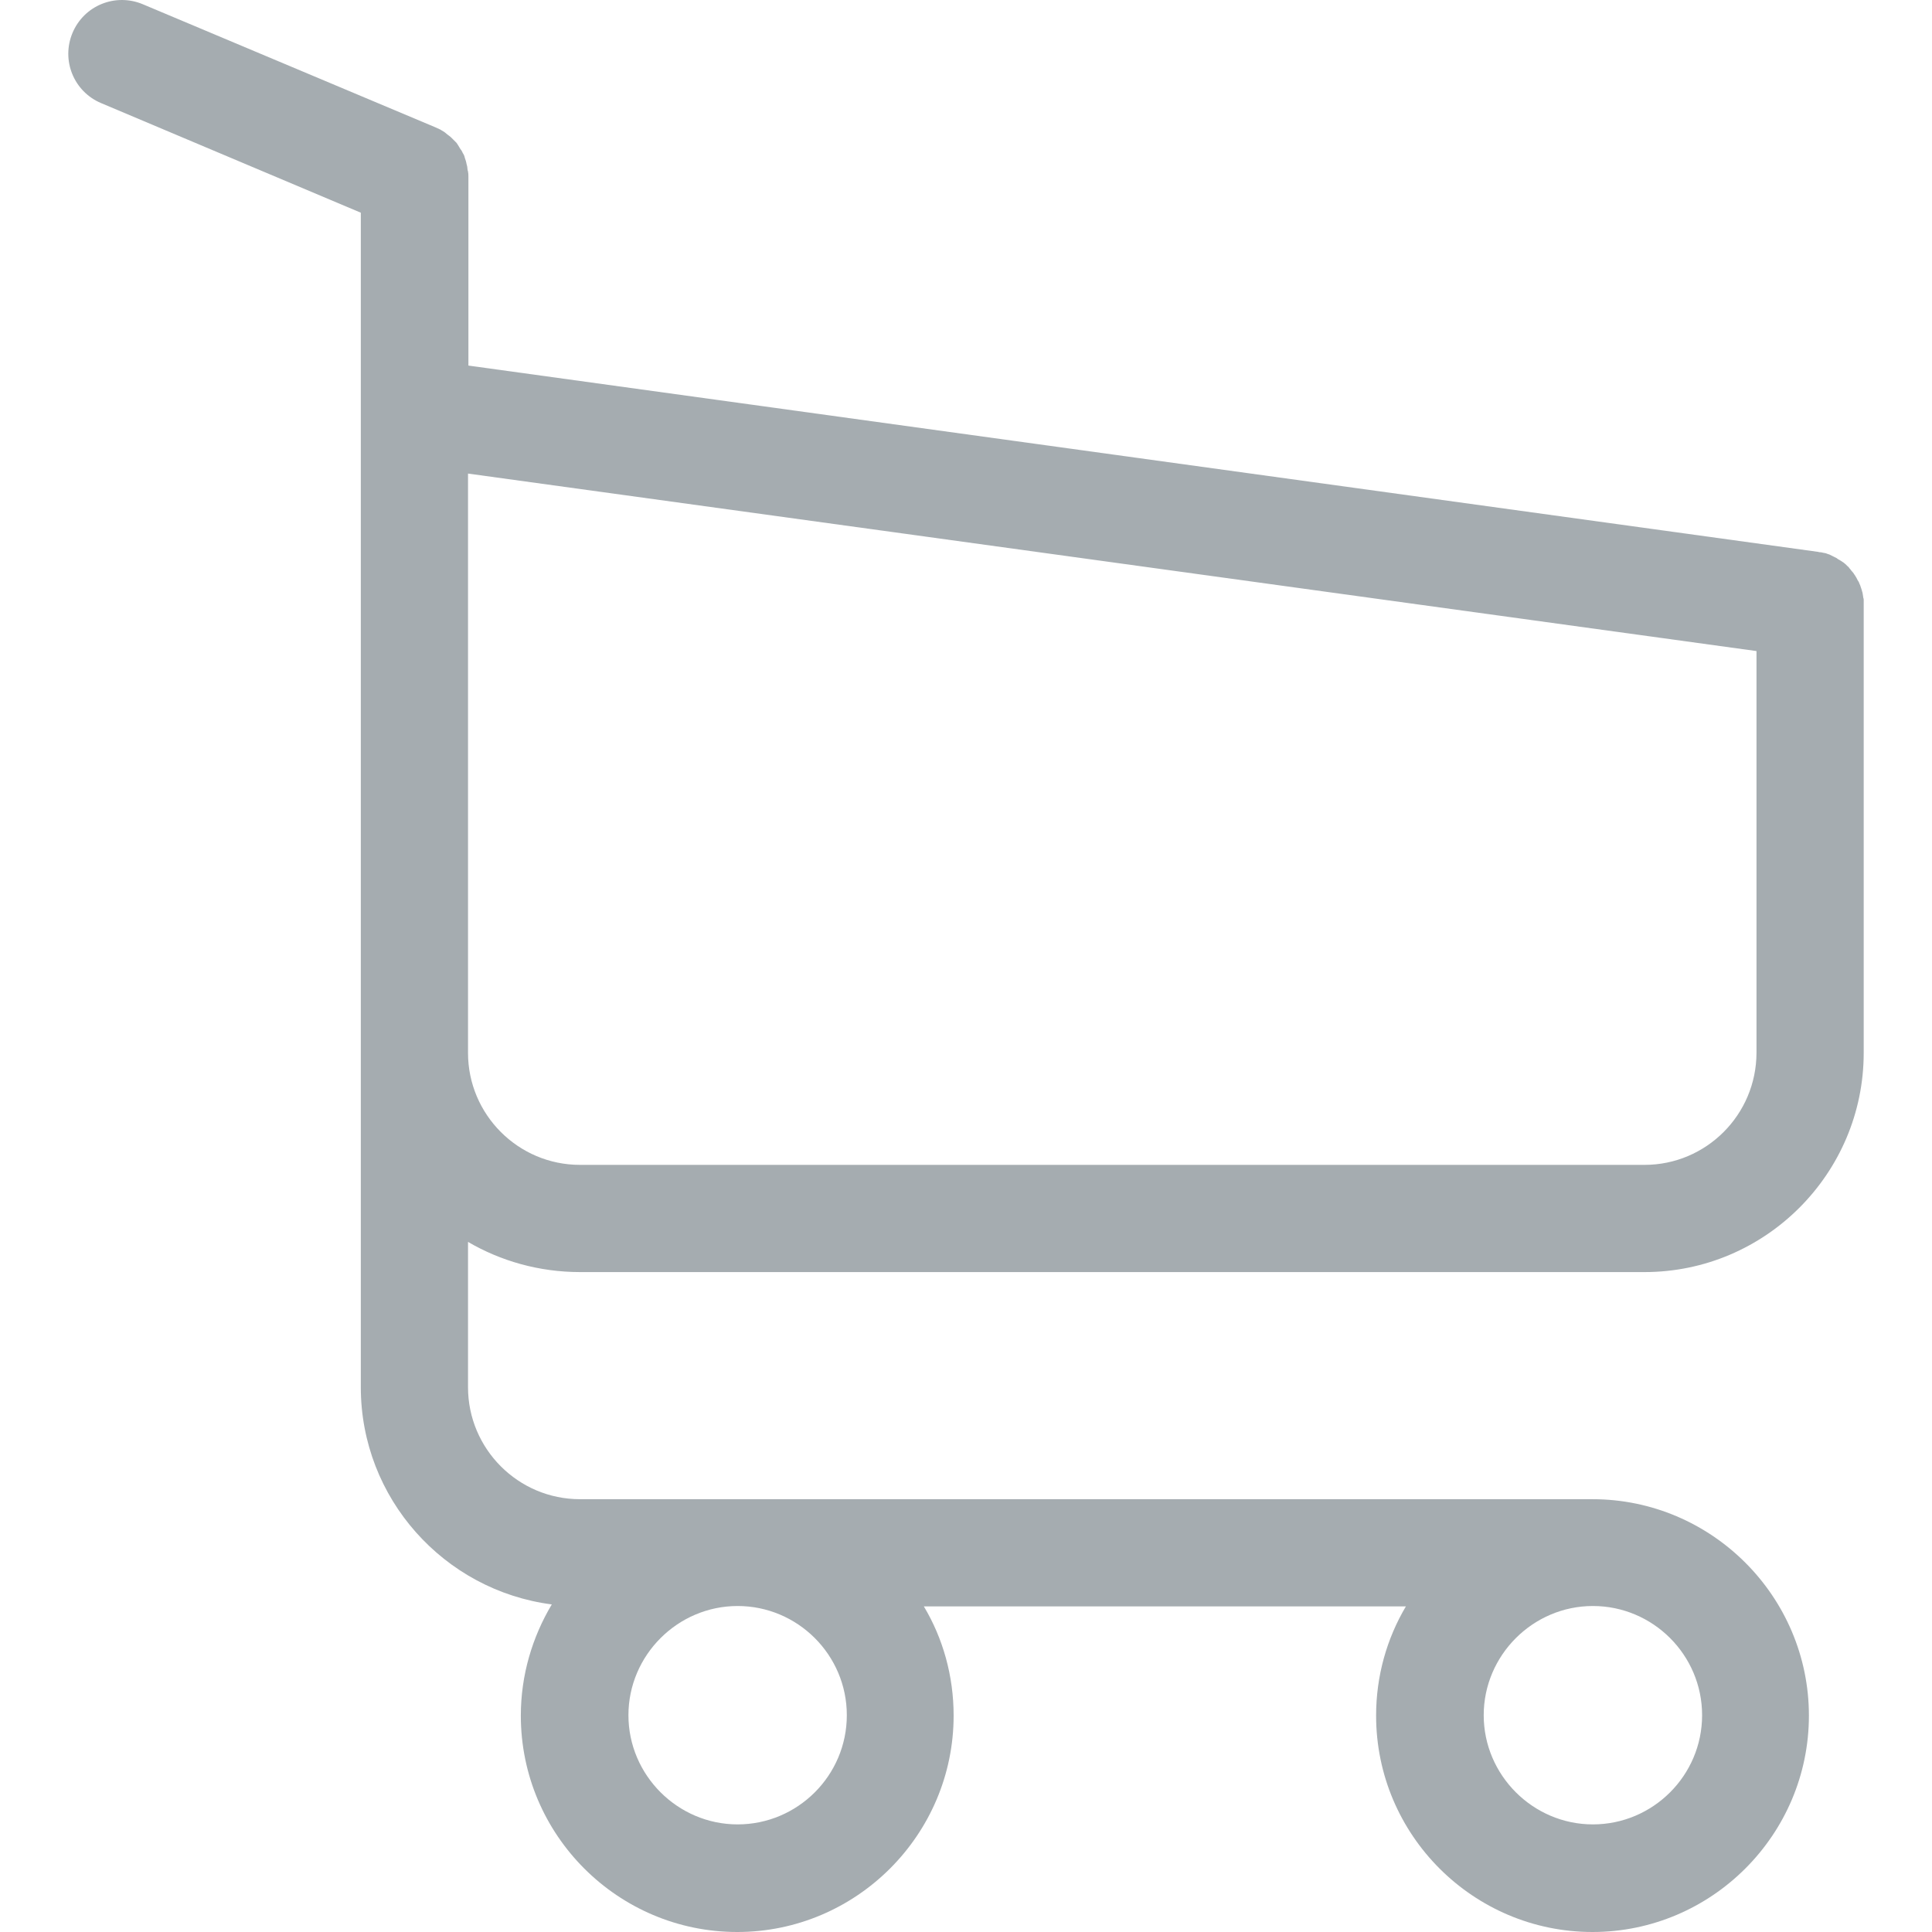
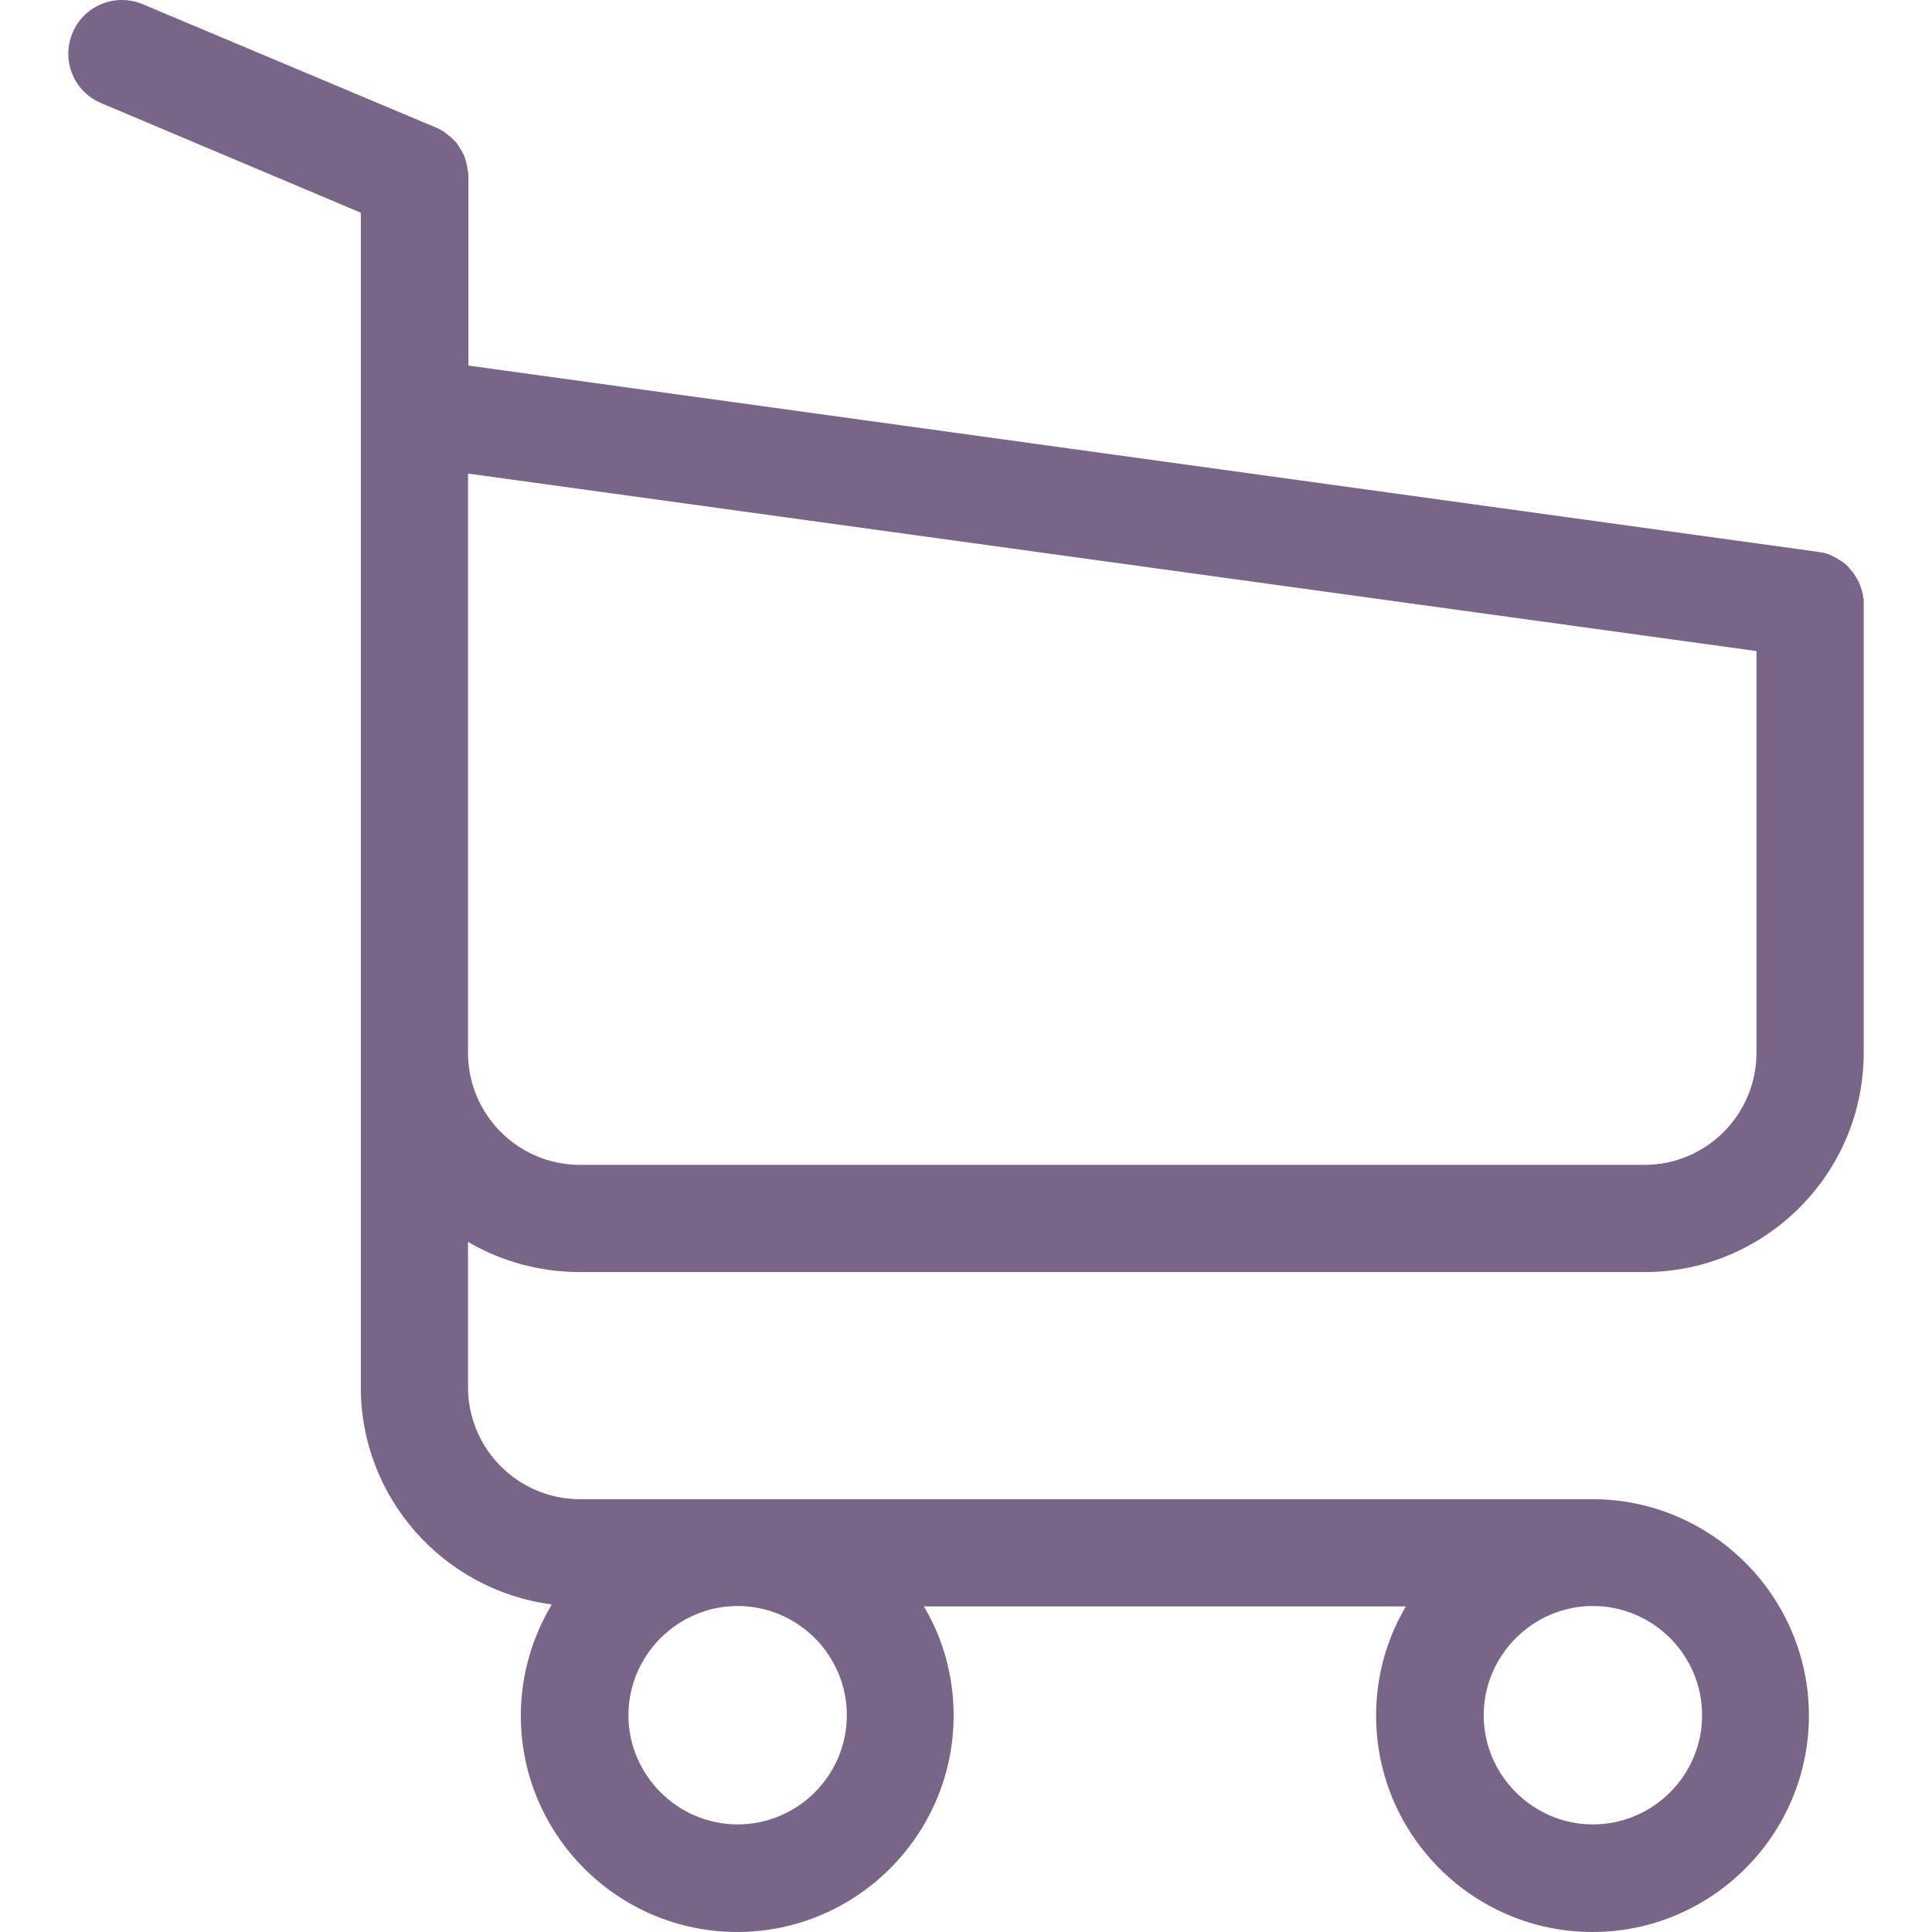
<svg xmlns="http://www.w3.org/2000/svg" version="1.1" id="Capa_1" x="0px" y="0px" viewBox="0 0 486.569 486.569" style="enable-background:new 0 0 486.569 486.569;" xml:space="preserve" width="512px" height="512px">
  <g>
-     <path d="M146.069,320.369h268.1c30.4,0,55.2-24.8,55.2-55.2v-112.8c0-0.1,0-0.3,0-0.4c0-0.3,0-0.5,0-0.8c0-0.2,0-0.4-0.1-0.6   c0-0.2-0.1-0.5-0.1-0.7s-0.1-0.4-0.1-0.6c-0.1-0.2-0.1-0.4-0.2-0.7c-0.1-0.2-0.1-0.4-0.2-0.6c-0.1-0.2-0.1-0.4-0.2-0.6   c-0.1-0.2-0.2-0.4-0.3-0.7c-0.1-0.2-0.2-0.4-0.3-0.5c-0.1-0.2-0.2-0.4-0.3-0.6c-0.1-0.2-0.2-0.3-0.3-0.5c-0.1-0.2-0.3-0.4-0.4-0.6   c-0.1-0.2-0.2-0.3-0.4-0.5c-0.1-0.2-0.3-0.3-0.4-0.5s-0.3-0.3-0.4-0.5s-0.3-0.3-0.4-0.4c-0.2-0.2-0.3-0.3-0.5-0.5   c-0.2-0.1-0.3-0.3-0.5-0.4c-0.2-0.1-0.4-0.3-0.6-0.4c-0.2-0.1-0.3-0.2-0.5-0.3s-0.4-0.2-0.6-0.4c-0.2-0.1-0.4-0.2-0.6-0.3   s-0.4-0.2-0.6-0.3s-0.4-0.2-0.6-0.3s-0.4-0.1-0.6-0.2c-0.2-0.1-0.5-0.2-0.7-0.2s-0.4-0.1-0.5-0.1c-0.3-0.1-0.5-0.1-0.8-0.1   c-0.1,0-0.2-0.1-0.4-0.1l-339.8-46.9v-47.4c0-0.5,0-1-0.1-1.4c0-0.1,0-0.2-0.1-0.4c0-0.3-0.1-0.6-0.1-0.9c-0.1-0.3-0.1-0.5-0.2-0.8   c0-0.2-0.1-0.3-0.1-0.5c-0.1-0.3-0.2-0.6-0.3-0.9c0-0.1-0.1-0.3-0.1-0.4c-0.1-0.3-0.2-0.5-0.4-0.8c-0.1-0.1-0.1-0.3-0.2-0.4   c-0.1-0.2-0.2-0.4-0.4-0.6c-0.1-0.2-0.2-0.3-0.3-0.5s-0.2-0.3-0.3-0.5s-0.3-0.4-0.4-0.6c-0.1-0.1-0.2-0.2-0.3-0.3   c-0.2-0.2-0.4-0.4-0.6-0.6c-0.1-0.1-0.2-0.2-0.3-0.3c-0.2-0.2-0.4-0.4-0.7-0.6c-0.1-0.1-0.3-0.2-0.4-0.3c-0.2-0.2-0.4-0.3-0.6-0.5   c-0.3-0.2-0.6-0.4-0.8-0.5c-0.1-0.1-0.2-0.1-0.3-0.2c-0.4-0.2-0.9-0.4-1.3-0.6l-73.7-31c-6.9-2.9-14.8,0.3-17.7,7.2   s0.3,14.8,7.2,17.7l65.4,27.6v61.2v9.7v74.4v66.5v84c0,28,21,51.2,48.1,54.7c-4.9,8.2-7.8,17.8-7.8,28c0,30.1,24.5,54.5,54.5,54.5   s54.5-24.5,54.5-54.5c0-10-2.7-19.5-7.5-27.5h121.4c-4.8,8.1-7.5,17.5-7.5,27.5c0,30.1,24.5,54.5,54.5,54.5s54.5-24.5,54.5-54.5   s-24.5-54.5-54.5-54.5h-255c-15.6,0-28.2-12.7-28.2-28.2v-36.6C126.069,317.569,135.769,320.369,146.069,320.369z M213.269,431.969   c0,15.2-12.4,27.5-27.5,27.5s-27.5-12.4-27.5-27.5s12.4-27.5,27.5-27.5S213.269,416.769,213.269,431.969z M428.669,431.969   c0,15.2-12.4,27.5-27.5,27.5s-27.5-12.4-27.5-27.5s12.4-27.5,27.5-27.5S428.669,416.769,428.669,431.969z M414.169,293.369h-268.1   c-15.6,0-28.2-12.7-28.2-28.2v-66.5v-74.4v-5l324.5,44.7v101.1C442.369,280.769,429.669,293.369,414.169,293.369z" fill="#a5acb0" />
+     <path d="M146.069,320.369h268.1c30.4,0,55.2-24.8,55.2-55.2v-112.8c0-0.1,0-0.3,0-0.4c0-0.3,0-0.5,0-0.8c0-0.2,0-0.4-0.1-0.6   c0-0.2-0.1-0.5-0.1-0.7s-0.1-0.4-0.1-0.6c-0.1-0.2-0.1-0.4-0.2-0.7c-0.1-0.2-0.1-0.4-0.2-0.6c-0.1-0.2-0.1-0.4-0.2-0.6   c-0.1-0.2-0.2-0.4-0.3-0.7c-0.1-0.2-0.2-0.4-0.3-0.5c-0.1-0.2-0.2-0.4-0.3-0.6c-0.1-0.2-0.2-0.3-0.3-0.5c-0.1-0.2-0.3-0.4-0.4-0.6   c-0.1-0.2-0.2-0.3-0.4-0.5c-0.1-0.2-0.3-0.3-0.4-0.5s-0.3-0.3-0.4-0.5s-0.3-0.3-0.4-0.4c-0.2-0.2-0.3-0.3-0.5-0.5   c-0.2-0.1-0.3-0.3-0.5-0.4c-0.2-0.1-0.4-0.3-0.6-0.4c-0.2-0.1-0.3-0.2-0.5-0.3s-0.4-0.2-0.6-0.4c-0.2-0.1-0.4-0.2-0.6-0.3   s-0.4-0.2-0.6-0.3s-0.4-0.2-0.6-0.3s-0.4-0.1-0.6-0.2c-0.2-0.1-0.5-0.2-0.7-0.2s-0.4-0.1-0.5-0.1c-0.3-0.1-0.5-0.1-0.8-0.1   c-0.1,0-0.2-0.1-0.4-0.1l-339.8-46.9v-47.4c0-0.5,0-1-0.1-1.4c0-0.1,0-0.2-0.1-0.4c0-0.3-0.1-0.6-0.1-0.9c-0.1-0.3-0.1-0.5-0.2-0.8   c0-0.2-0.1-0.3-0.1-0.5c-0.1-0.3-0.2-0.6-0.3-0.9c0-0.1-0.1-0.3-0.1-0.4c-0.1-0.3-0.2-0.5-0.4-0.8c-0.1-0.1-0.1-0.3-0.2-0.4   c-0.1-0.2-0.2-0.4-0.4-0.6c-0.1-0.2-0.2-0.3-0.3-0.5s-0.2-0.3-0.3-0.5s-0.3-0.4-0.4-0.6c-0.1-0.1-0.2-0.2-0.3-0.3   c-0.2-0.2-0.4-0.4-0.6-0.6c-0.1-0.1-0.2-0.2-0.3-0.3c-0.2-0.2-0.4-0.4-0.7-0.6c-0.1-0.1-0.3-0.2-0.4-0.3c-0.2-0.2-0.4-0.3-0.6-0.5   c-0.3-0.2-0.6-0.4-0.8-0.5c-0.1-0.1-0.2-0.1-0.3-0.2c-0.4-0.2-0.9-0.4-1.3-0.6l-73.7-31c-6.9-2.9-14.8,0.3-17.7,7.2   s0.3,14.8,7.2,17.7l65.4,27.6v61.2v9.7v74.4v66.5v84c0,28,21,51.2,48.1,54.7c-4.9,8.2-7.8,17.8-7.8,28c0,30.1,24.5,54.5,54.5,54.5   s54.5-24.5,54.5-54.5c0-10-2.7-19.5-7.5-27.5h121.4c-4.8,8.1-7.5,17.5-7.5,27.5c0,30.1,24.5,54.5,54.5,54.5s54.5-24.5,54.5-54.5   s-24.5-54.5-54.5-54.5h-255c-15.6,0-28.2-12.7-28.2-28.2v-36.6C126.069,317.569,135.769,320.369,146.069,320.369z M213.269,431.969   c0,15.2-12.4,27.5-27.5,27.5s-27.5-12.4-27.5-27.5s12.4-27.5,27.5-27.5S213.269,416.769,213.269,431.969z M428.669,431.969   c0,15.2-12.4,27.5-27.5,27.5s-27.5-12.4-27.5-27.5s12.4-27.5,27.5-27.5S428.669,416.769,428.669,431.969z M414.169,293.369h-268.1   c-15.6,0-28.2-12.7-28.2-28.2v-66.5v-74.4v-5l324.5,44.7v101.1C442.369,280.769,429.669,293.369,414.169,293.369z" fill="#786587" />
  </g>
  <g>
</g>
  <g>
</g>
  <g>
</g>
  <g>
</g>
  <g>
</g>
  <g>
</g>
  <g>
</g>
  <g>
</g>
  <g>
</g>
  <g>
</g>
  <g>
</g>
  <g>
</g>
  <g>
</g>
  <g>
</g>
  <g>
</g>
</svg>
